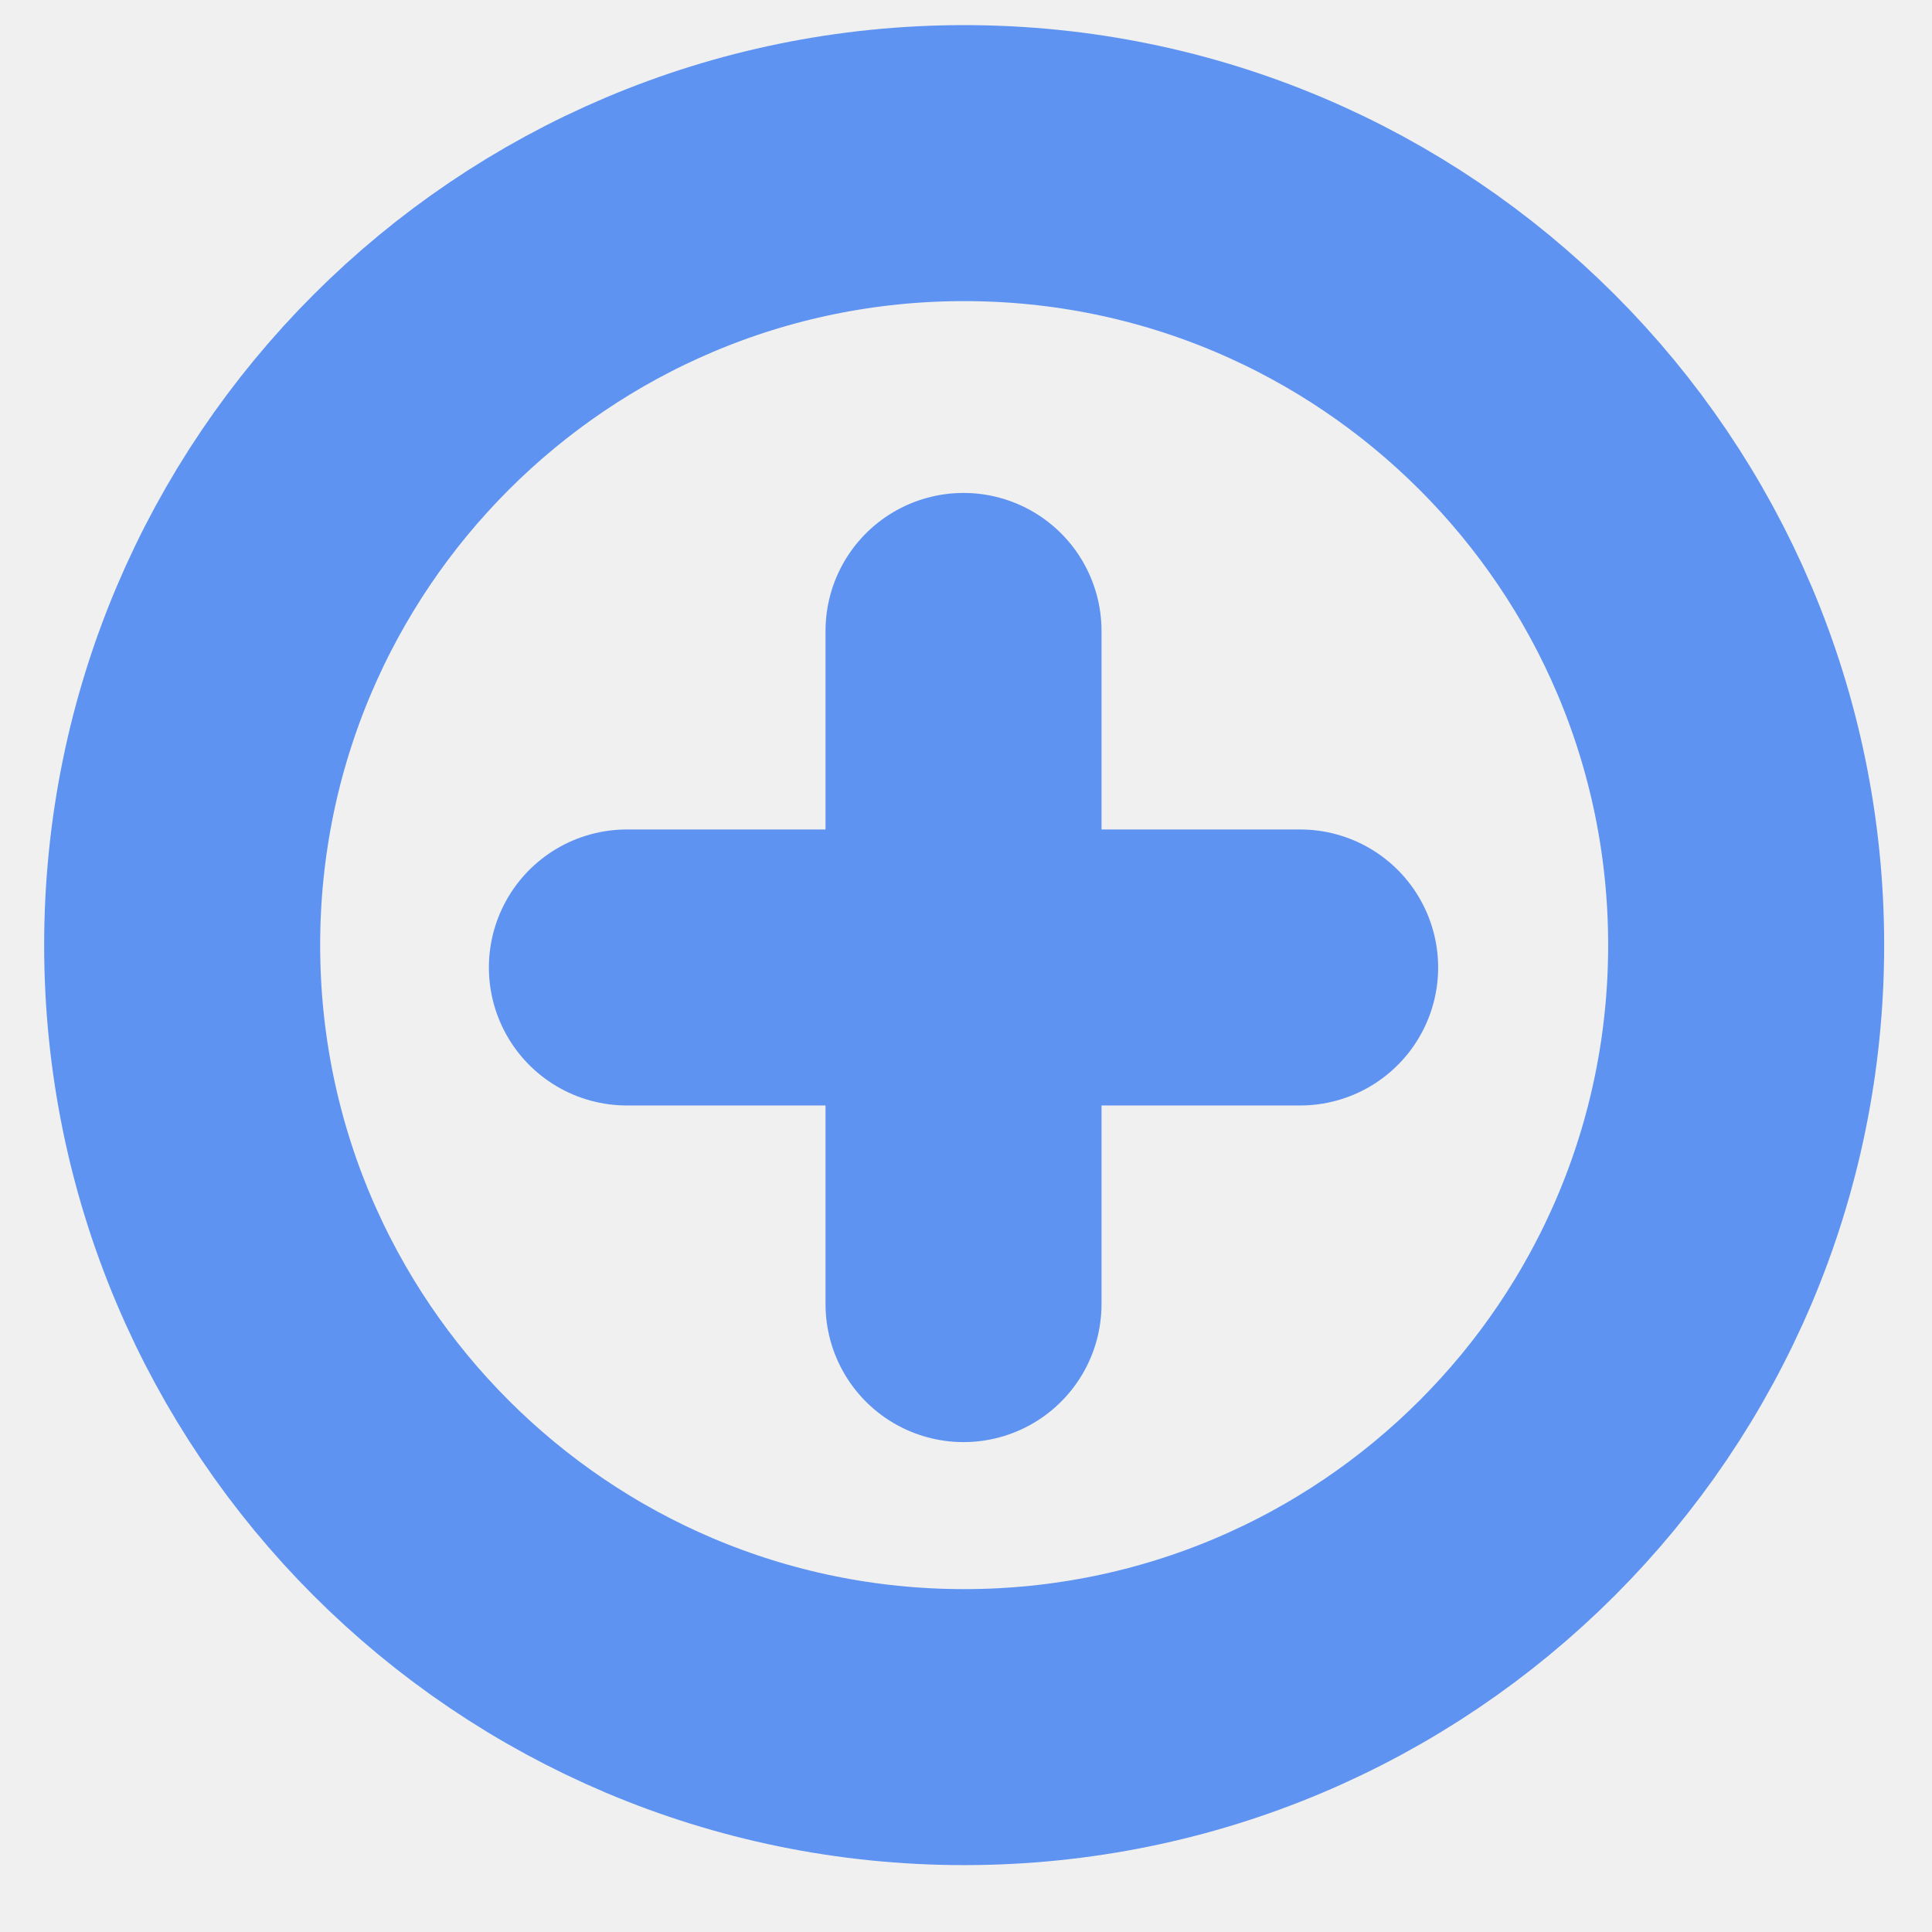
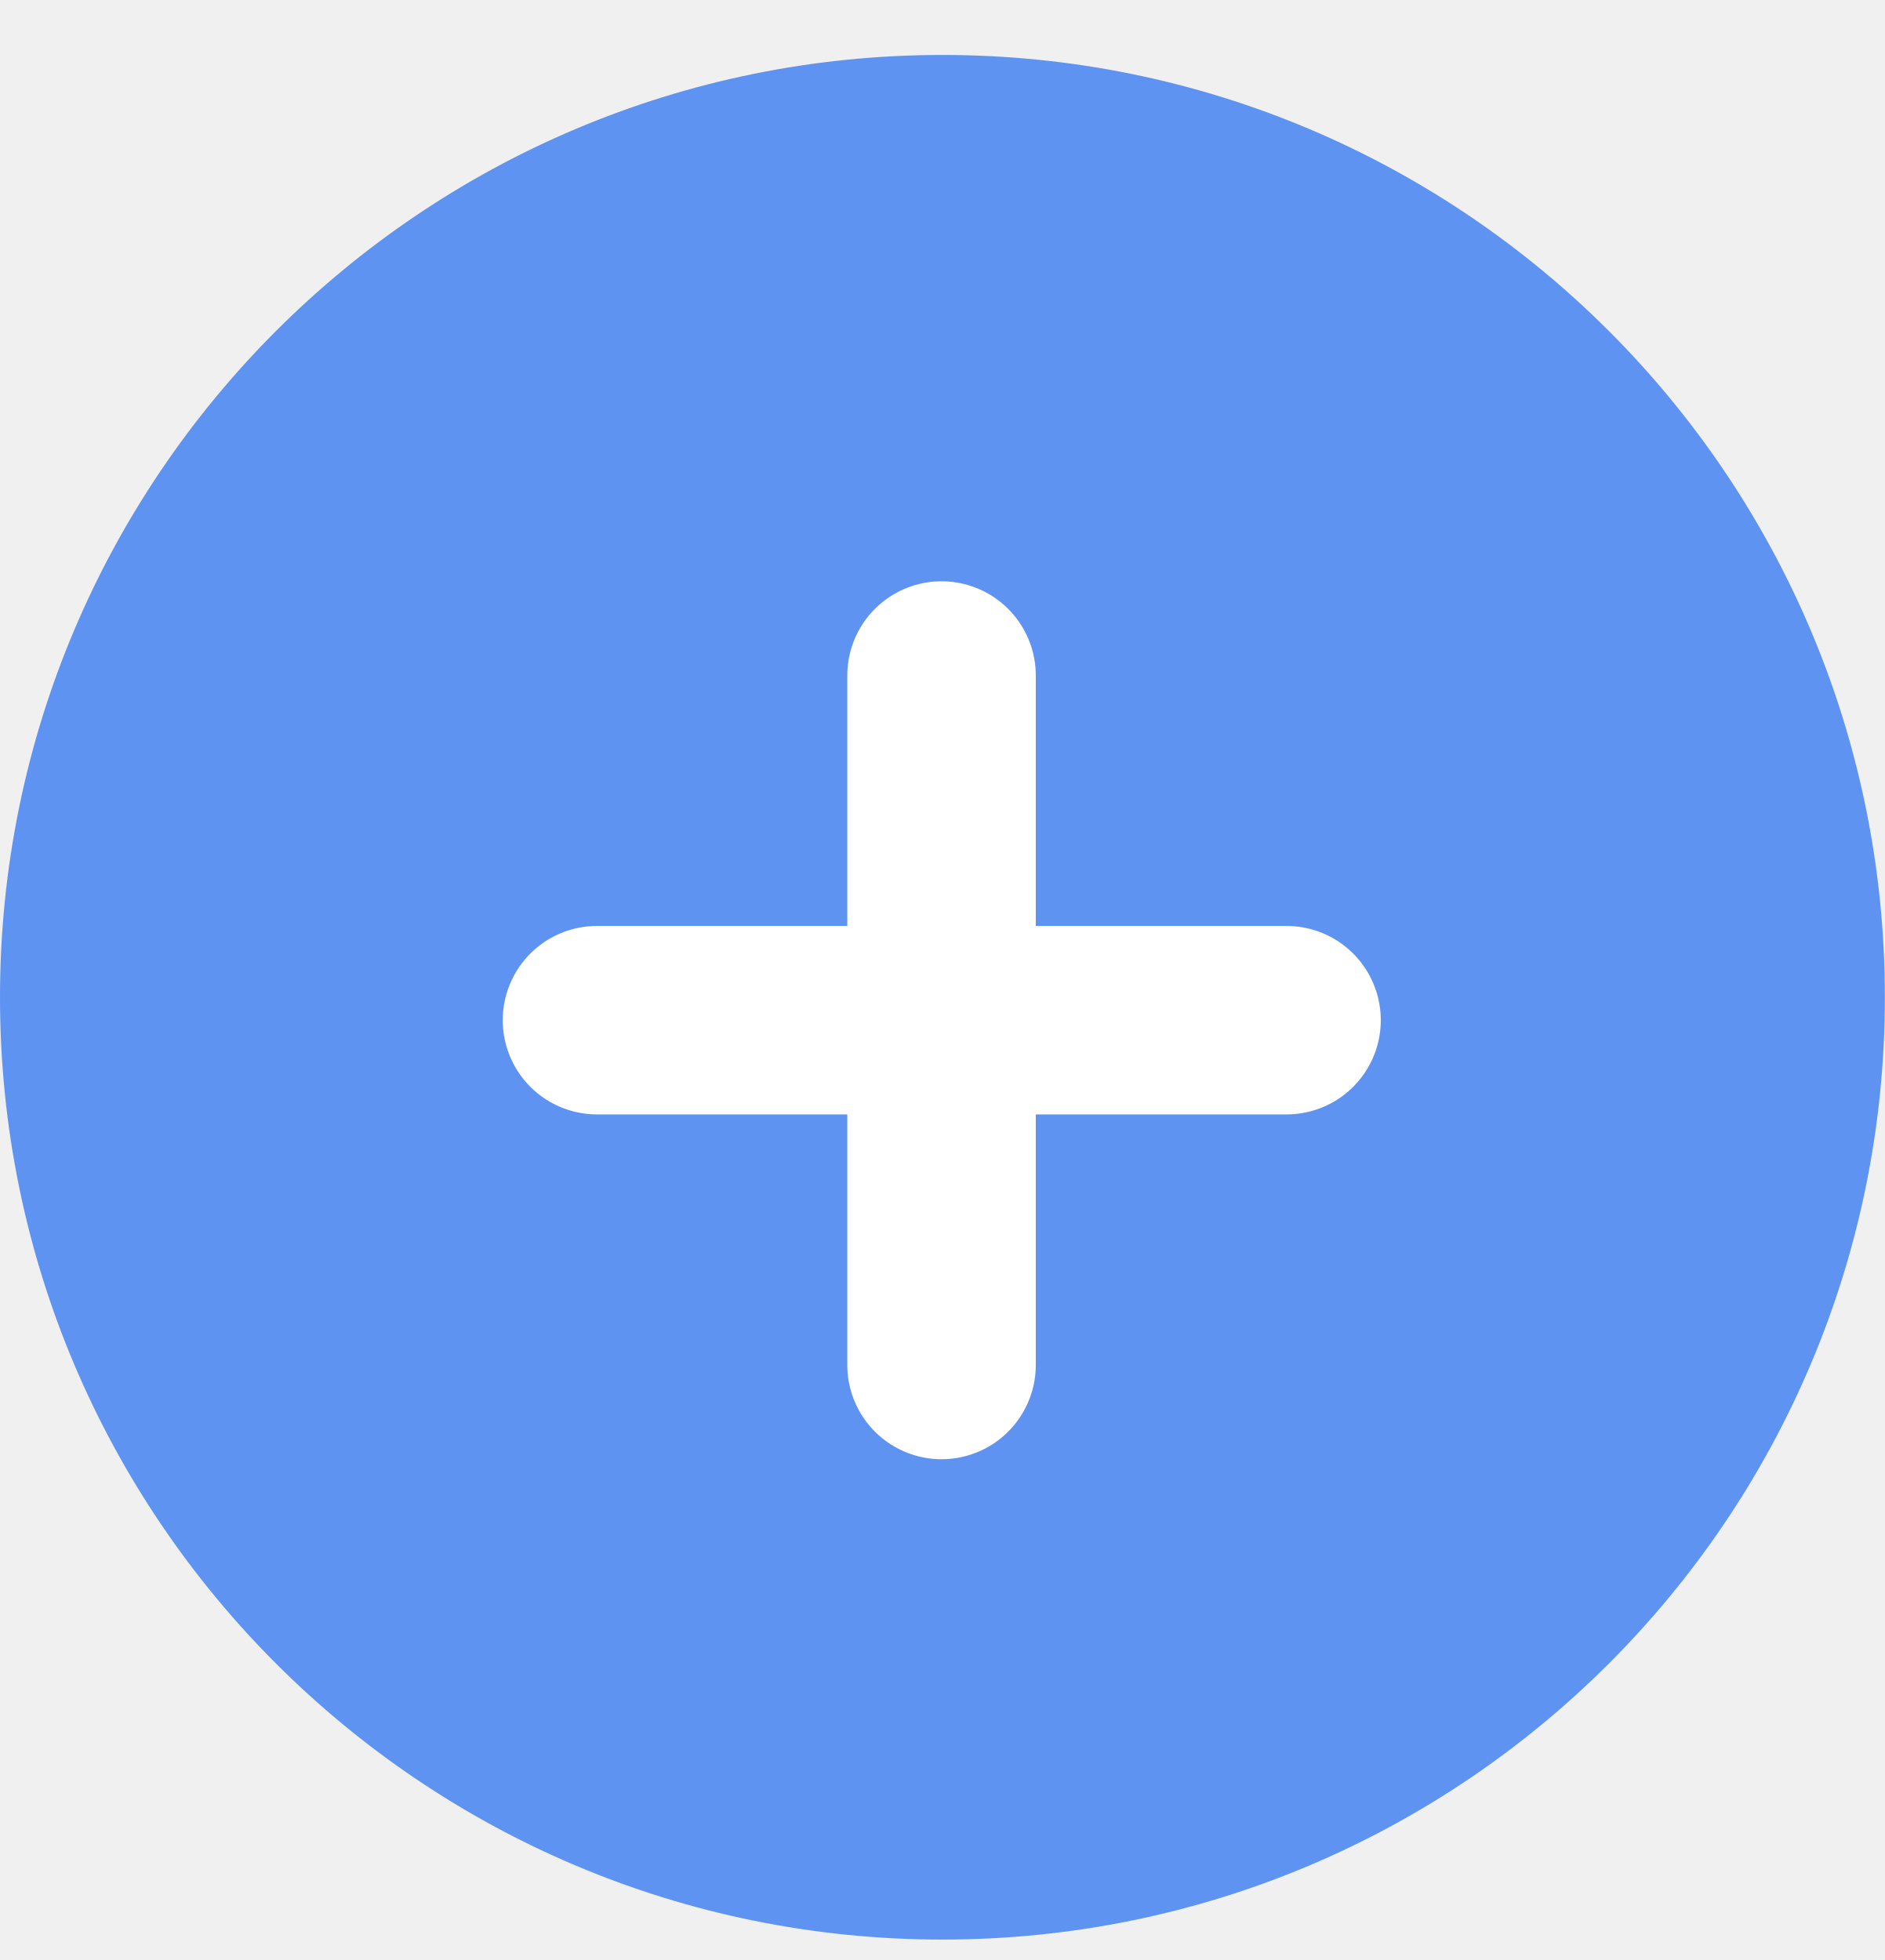
- <svg xmlns="http://www.w3.org/2000/svg" width="21" height="21" viewBox="0 0 21 21" fill="none">
-   <circle cx="10.48" cy="10.273" r="8.5" stroke="#5F93F1" stroke-width="3" />
-   <path d="M10.473 6.858L10.473 14.175" stroke="#5F93F1" stroke-width="3" stroke-linecap="round" />
-   <path d="M6.814 10.516H14.132" stroke="#5F93F1" stroke-width="3" stroke-linecap="round" />
+ <svg xmlns="http://www.w3.org/2000/svg" width="25" height="26" viewBox="0 0 25 26" fill="none">
+   <circle cx="12.5" cy="13.229" r="12.5" fill="#5F93F1" />
+   <path d="M12.488 8.961L12.488 18.107" stroke="white" stroke-width="2.5" stroke-linecap="round" />
+   <path d="M7.918 13.533H17.064" stroke="white" stroke-width="2.5" stroke-linecap="round" />
</svg>
